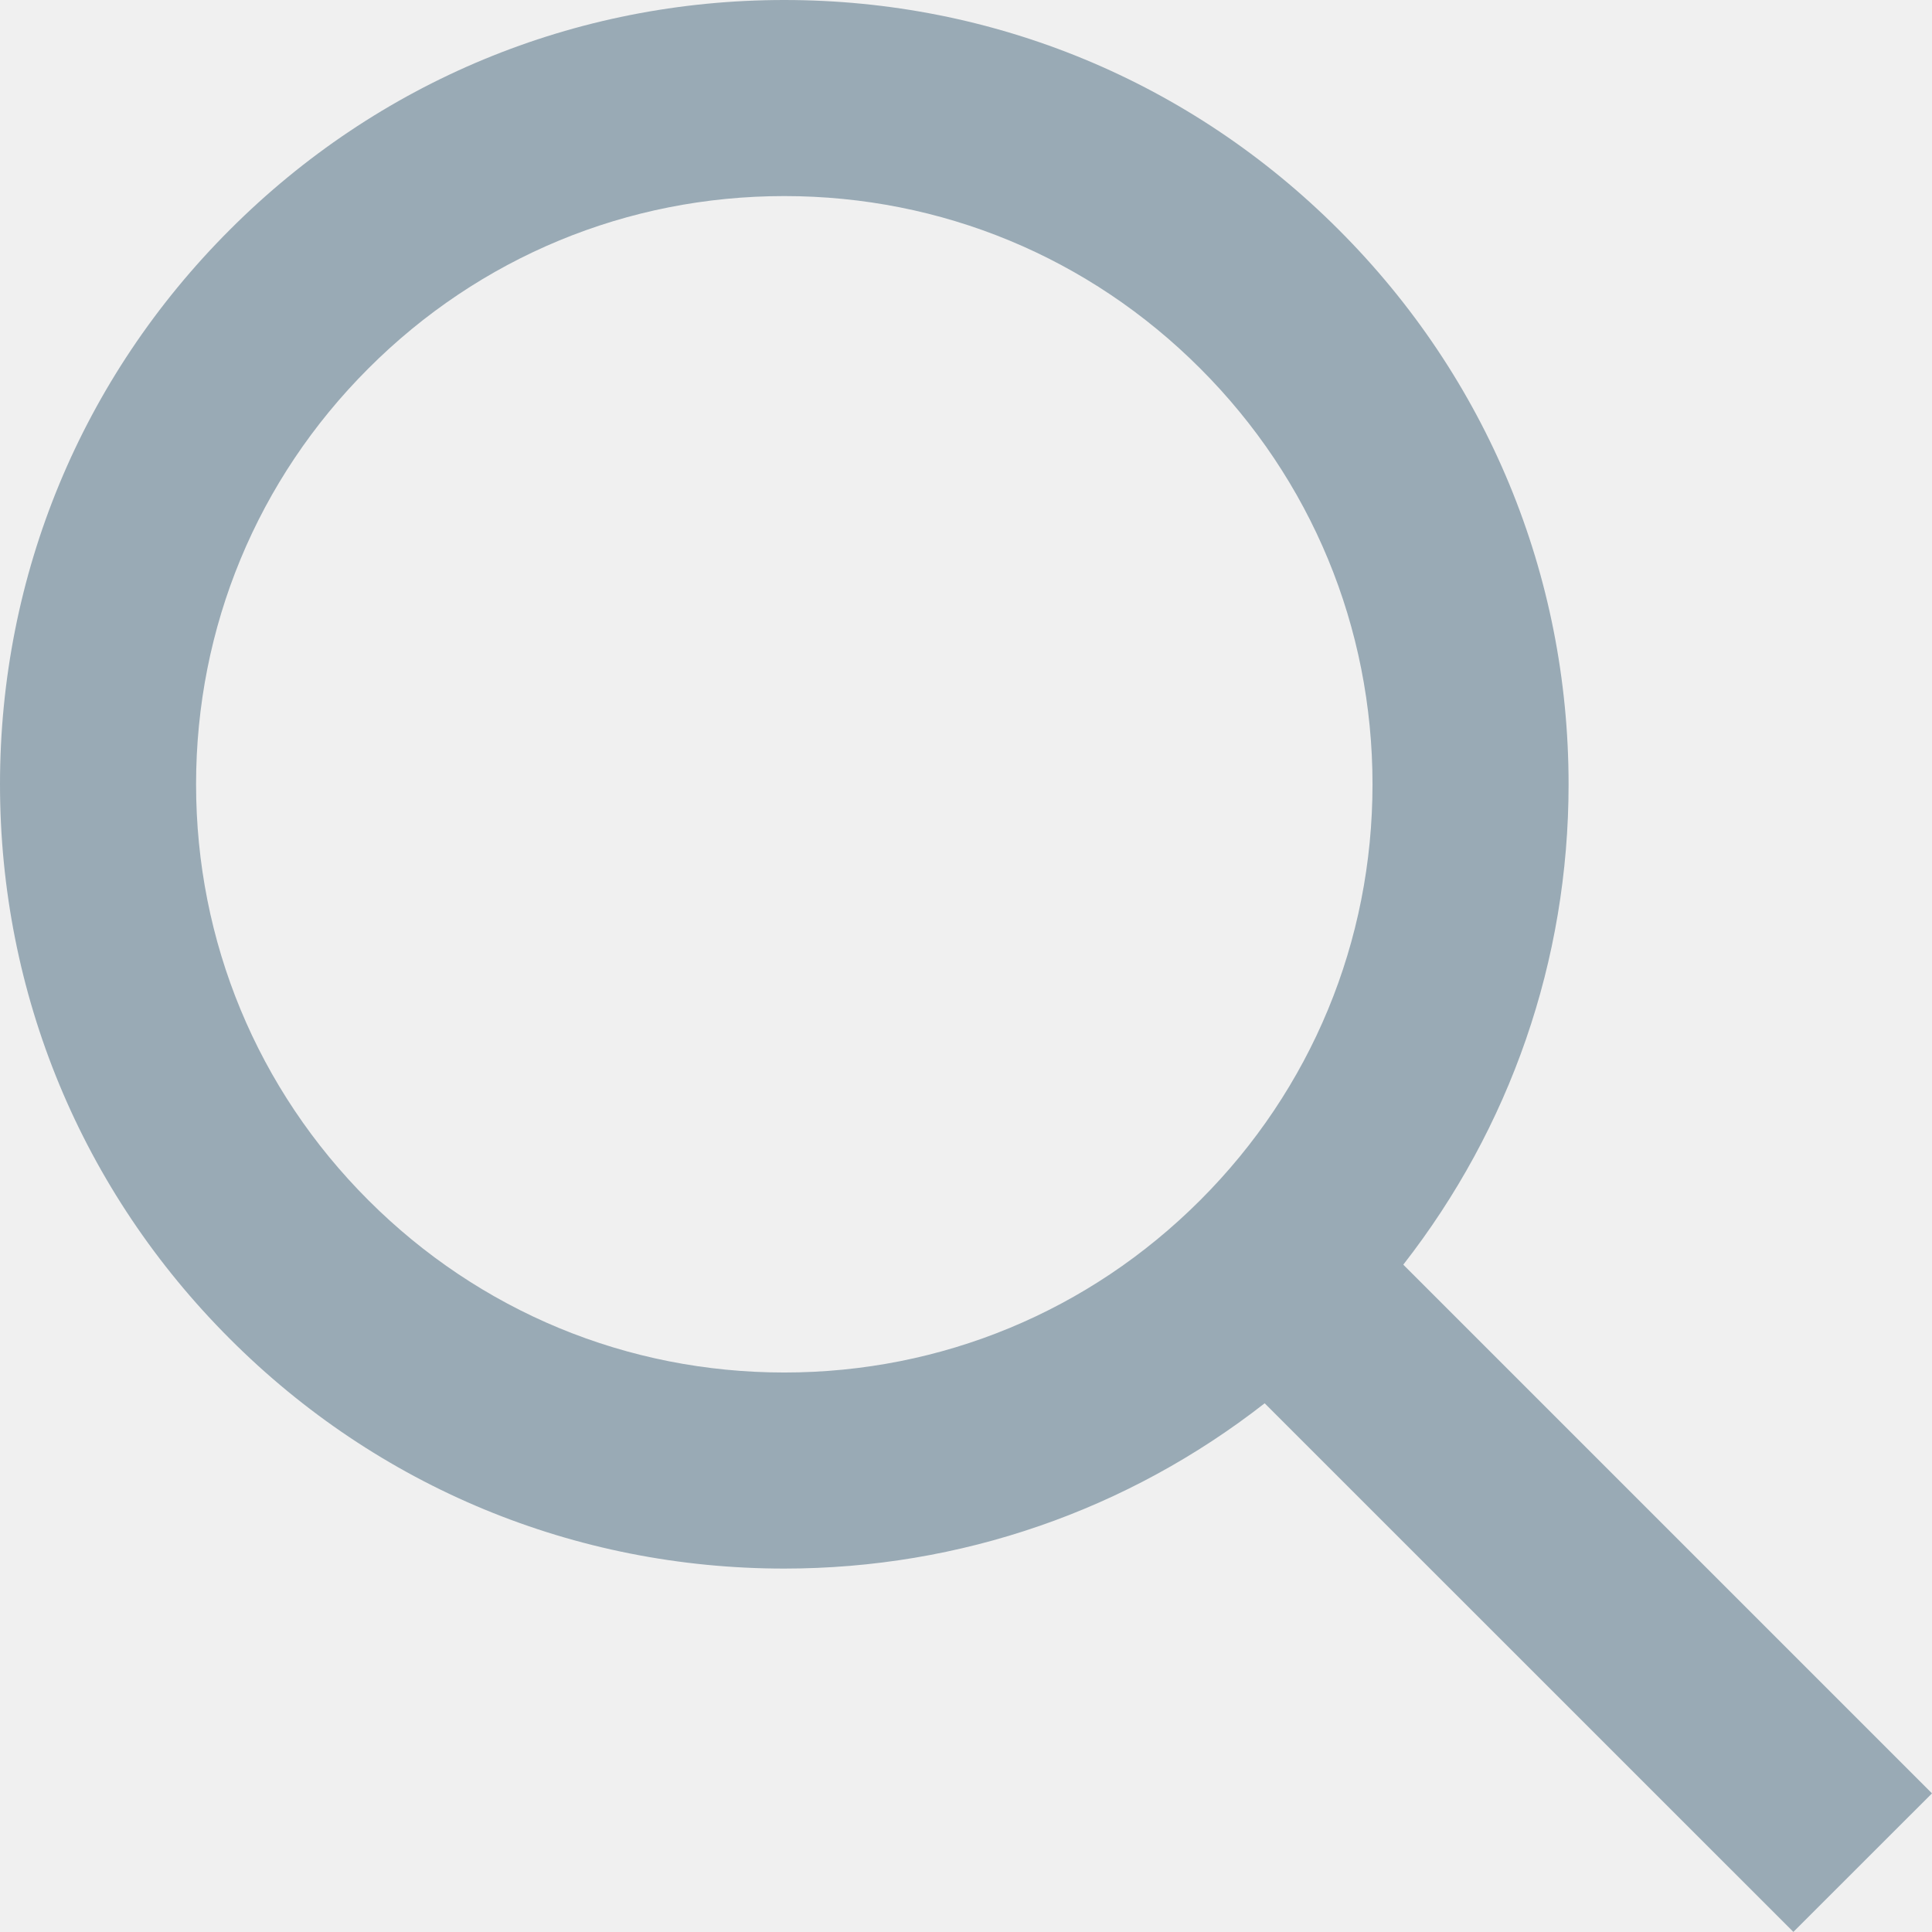
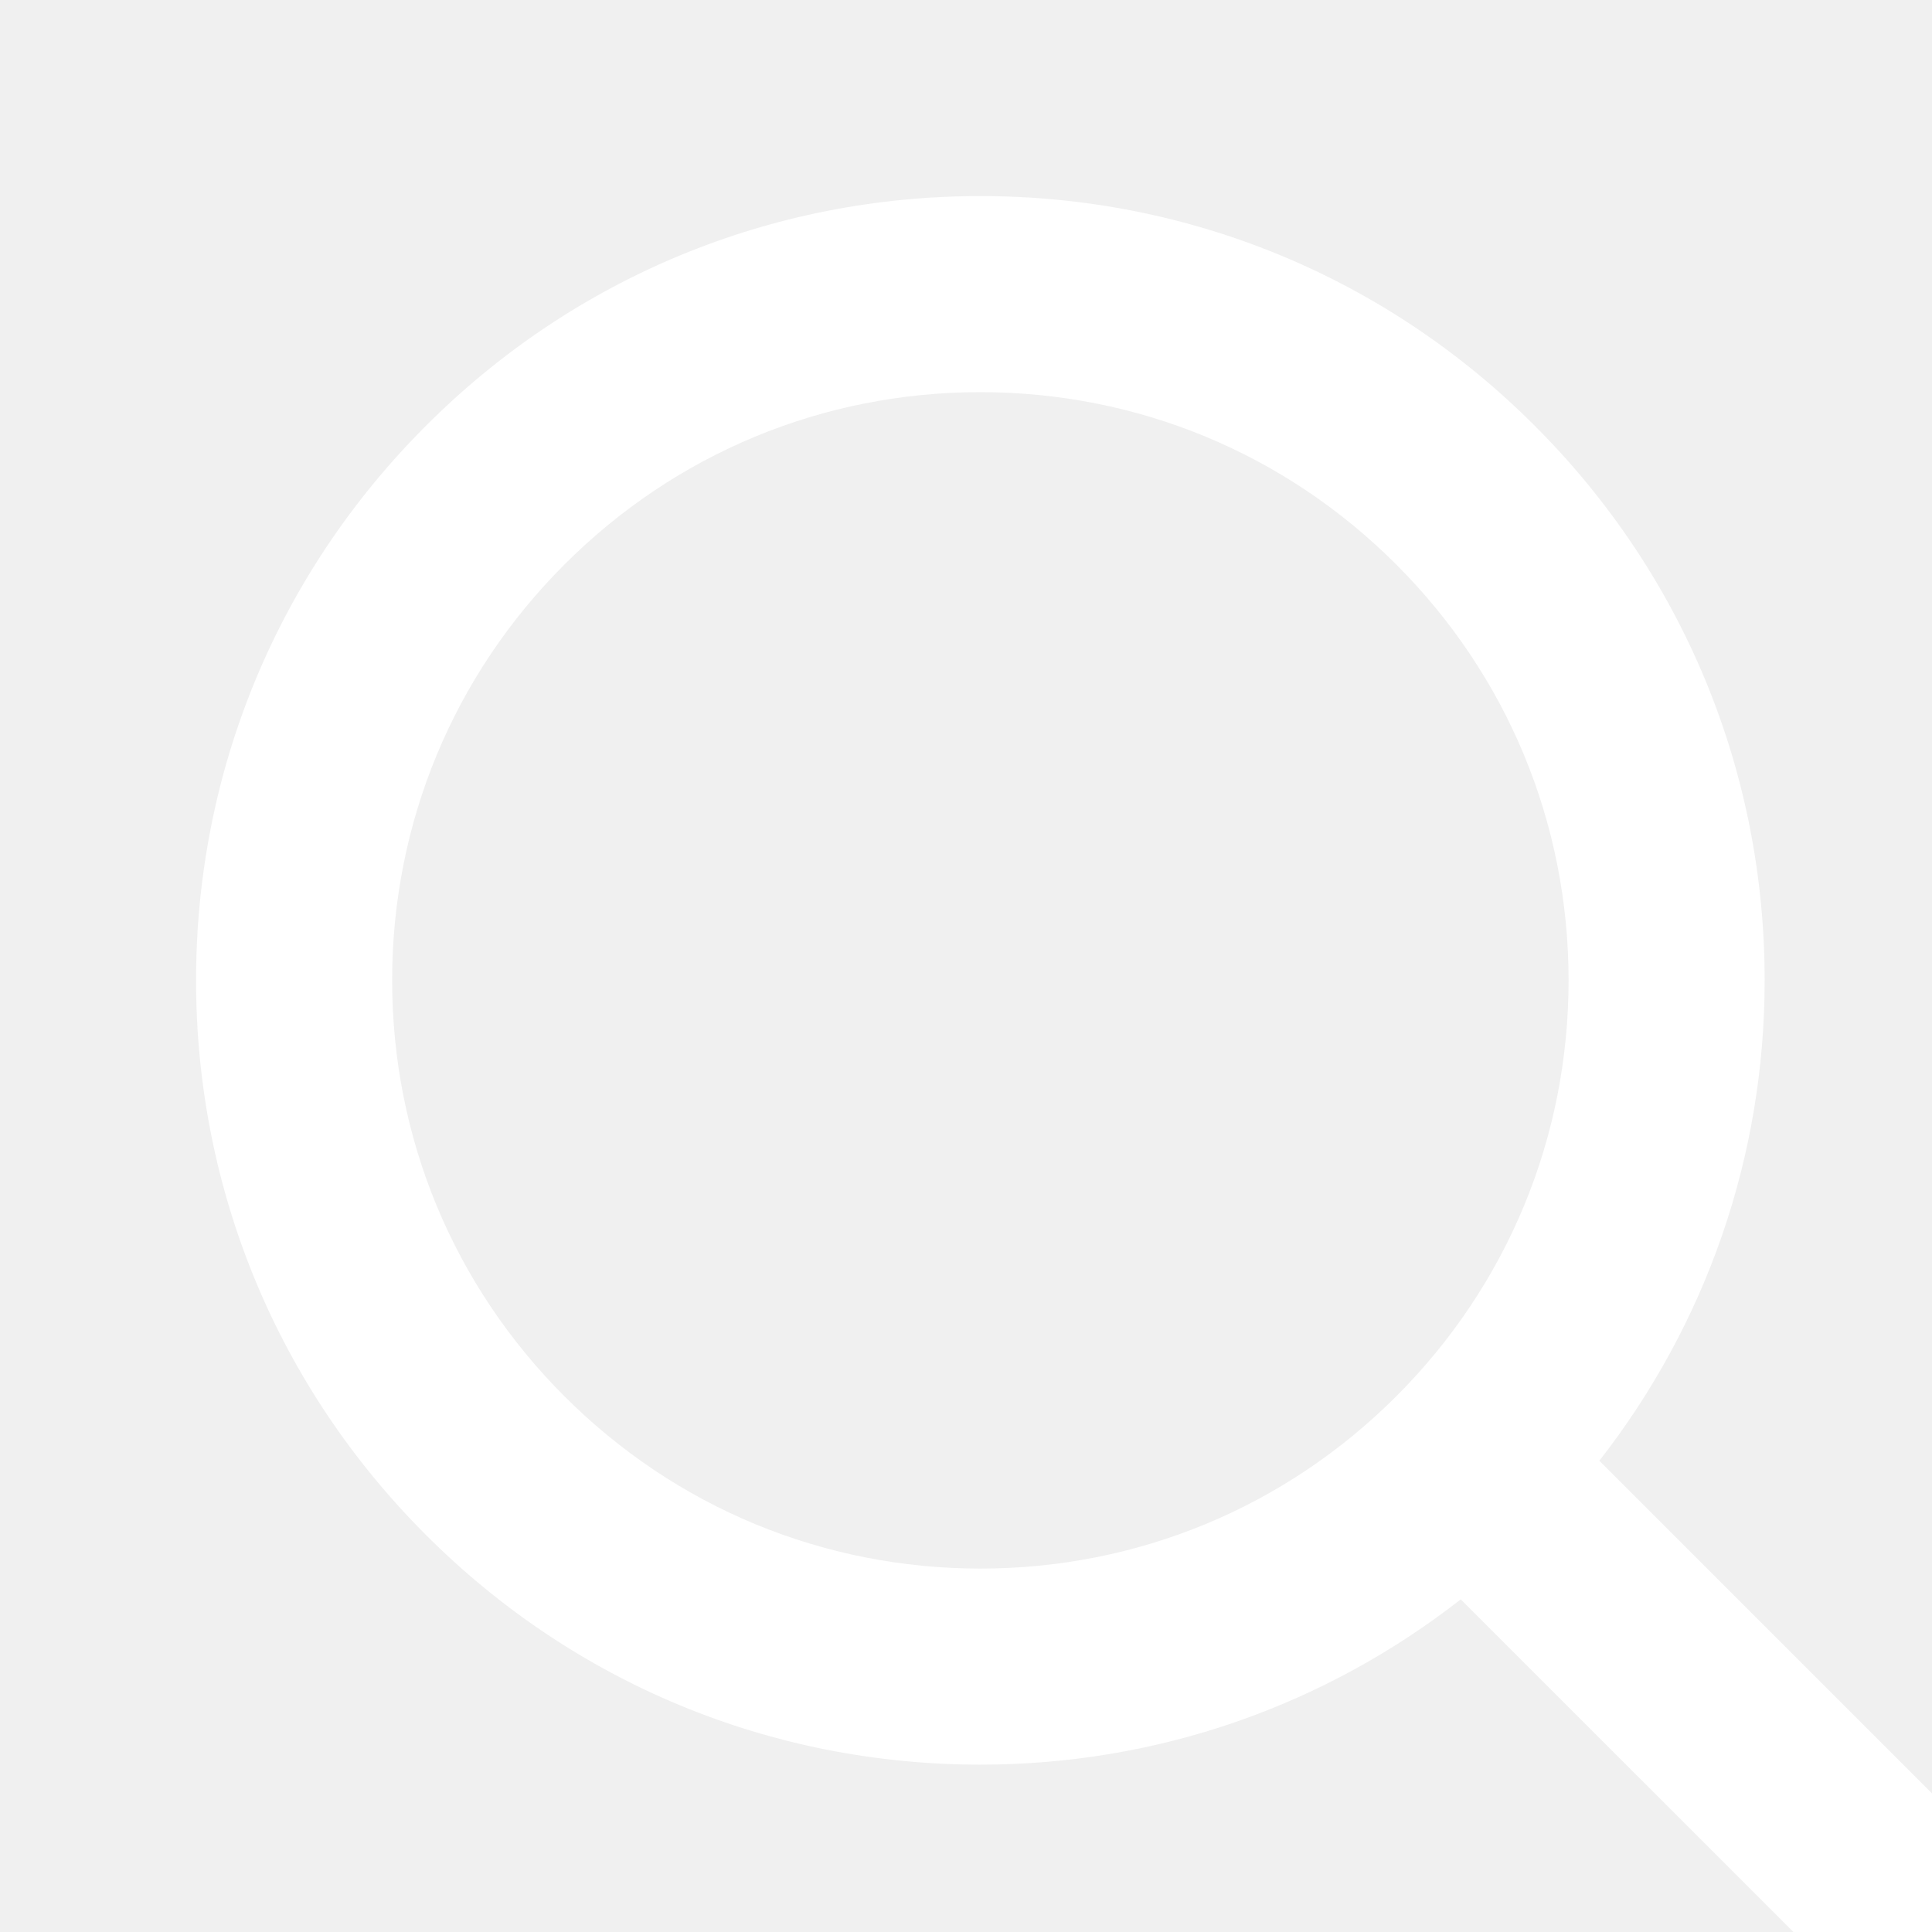
- <svg xmlns="http://www.w3.org/2000/svg" viewBox="2 2 19.707 19.706">
-   <path d="M 21.707 20.293 L 16.314 14.9 C 17.403 13.504 18 11.799 18 10 C 18 7.863 17.167 5.854 15.656 4.344 C 14.146 2.832 12.137 2 10 2 C 7.863 2 5.854 2.832 4.344 4.344 C 2.833 5.854 2 7.863 2 10 C 2 12.137 2.833 14.146 4.344 15.656 C 5.854 17.168 7.863 18 10 18 C 11.799 18 13.504 17.404 14.9 16.314 L 20.293 21.706 L 21.707 20.293 Z M 10 16 C 8.397 16 6.891 15.376 5.758 14.243 C 4.624 13.11 4 11.603 4 10 C 4 8.398 4.624 6.891 5.758 5.758 C 6.891 4.624 8.397 4 10 4 C 11.603 4 13.109 4.624 14.242 5.758 C 15.376 6.891 16 8.398 16 10 C 16 11.603 15.376 13.11 14.242 14.243 C 13.109 15.376 11.603 16 10 16 Z" fill="#99aab5" />
+ <svg xmlns="http://www.w3.org/2000/svg" width="19.707" height="19.706">
+   <g>
+     <path id="svg_1" fill="#ffffff" d="m21.707,20.293l-5.393,-5.393c1.089,-1.396 1.686,-3.101 1.686,-4.9c0,-2.137 -0.833,-4.146 -2.344,-5.656c-1.51,-1.512 -3.519,-2.344 -5.656,-2.344c-2.137,0 -4.146,0.832 -5.656,2.344c-1.511,1.51 -2.344,3.519 -2.344,5.656c0,2.137 0.833,4.146 2.344,5.656c1.51,1.512 3.519,2.344 5.656,2.344c1.799,0 3.504,-0.596 4.9,-1.686l5.393,5.392l1.414,-1.413zm-11.707,-4.293c-1.603,0 -3.109,-0.624 -4.242,-1.757c-1.134,-1.133 -1.758,-2.64 -1.758,-4.243c0,-1.602 0.624,-3.109 1.758,-4.242c1.133,-1.134 2.639,-1.758 4.242,-1.758c1.603,0 3.109,0.624 4.242,1.758c1.134,1.133 1.758,2.64 1.758,4.242c0,1.603 -0.624,3.11 -1.758,4.243c-1.133,1.133 -2.639,1.757 -4.242,1.757z" />
+   </g>
</svg>
